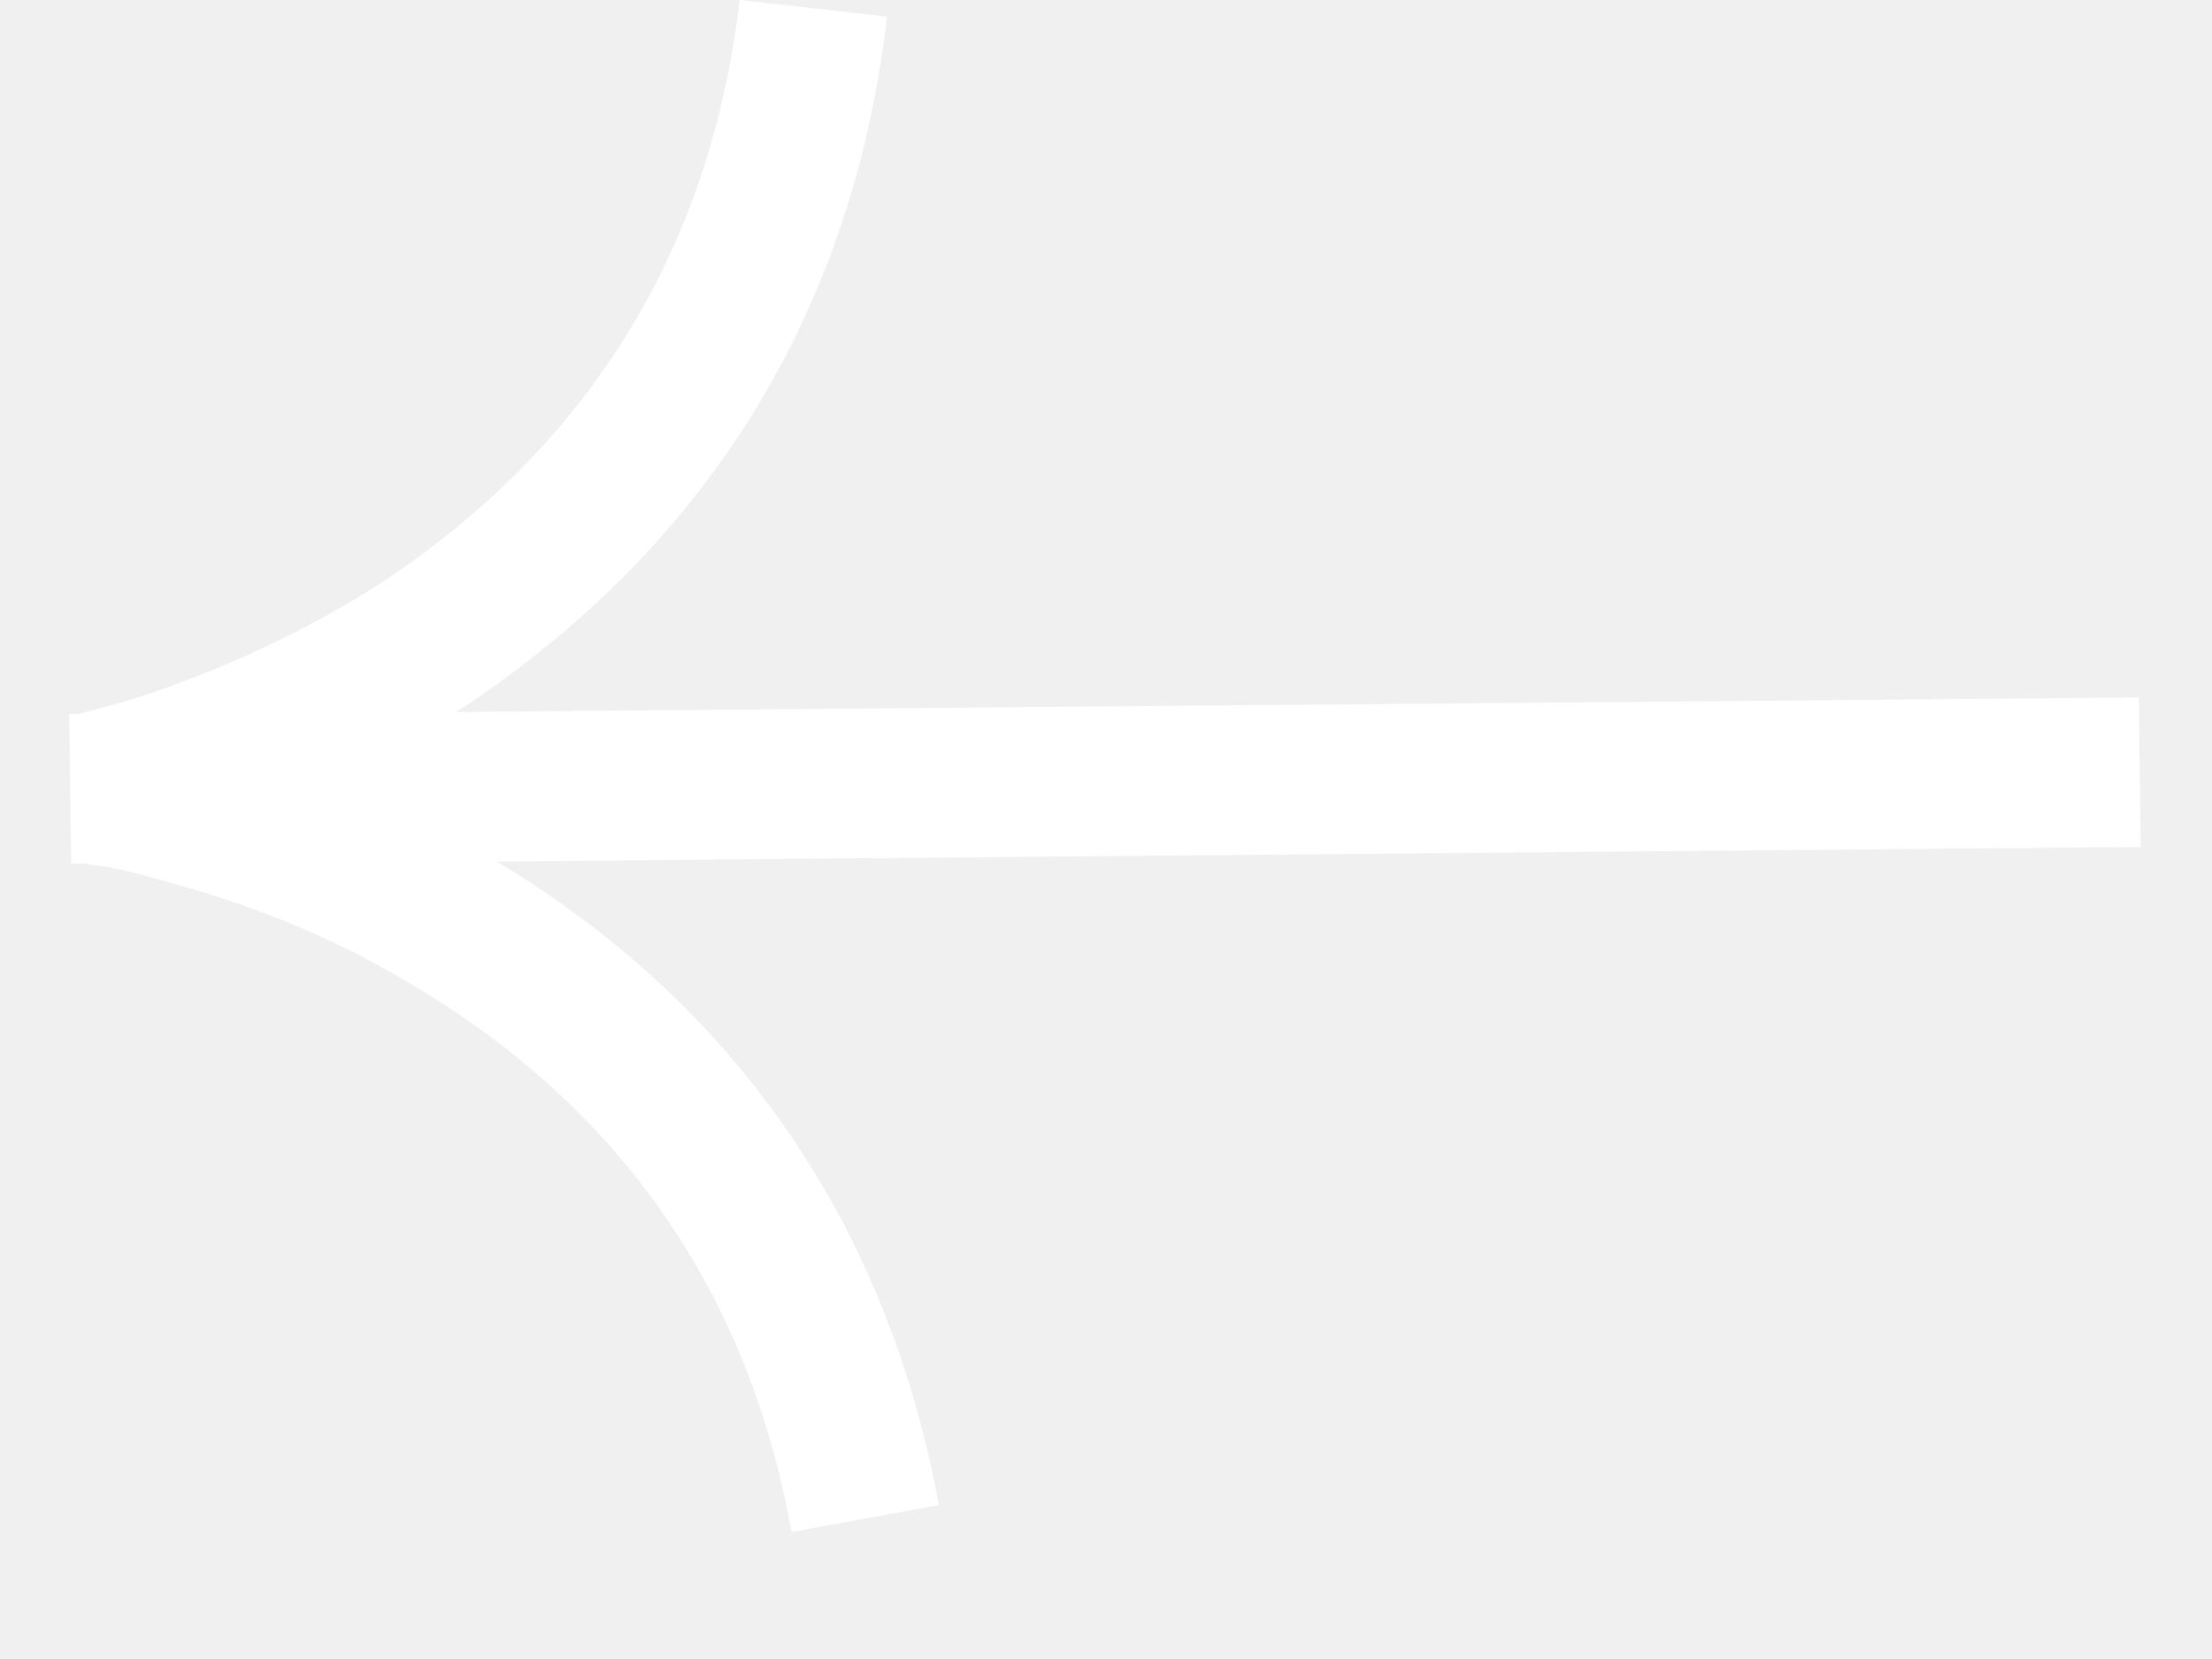
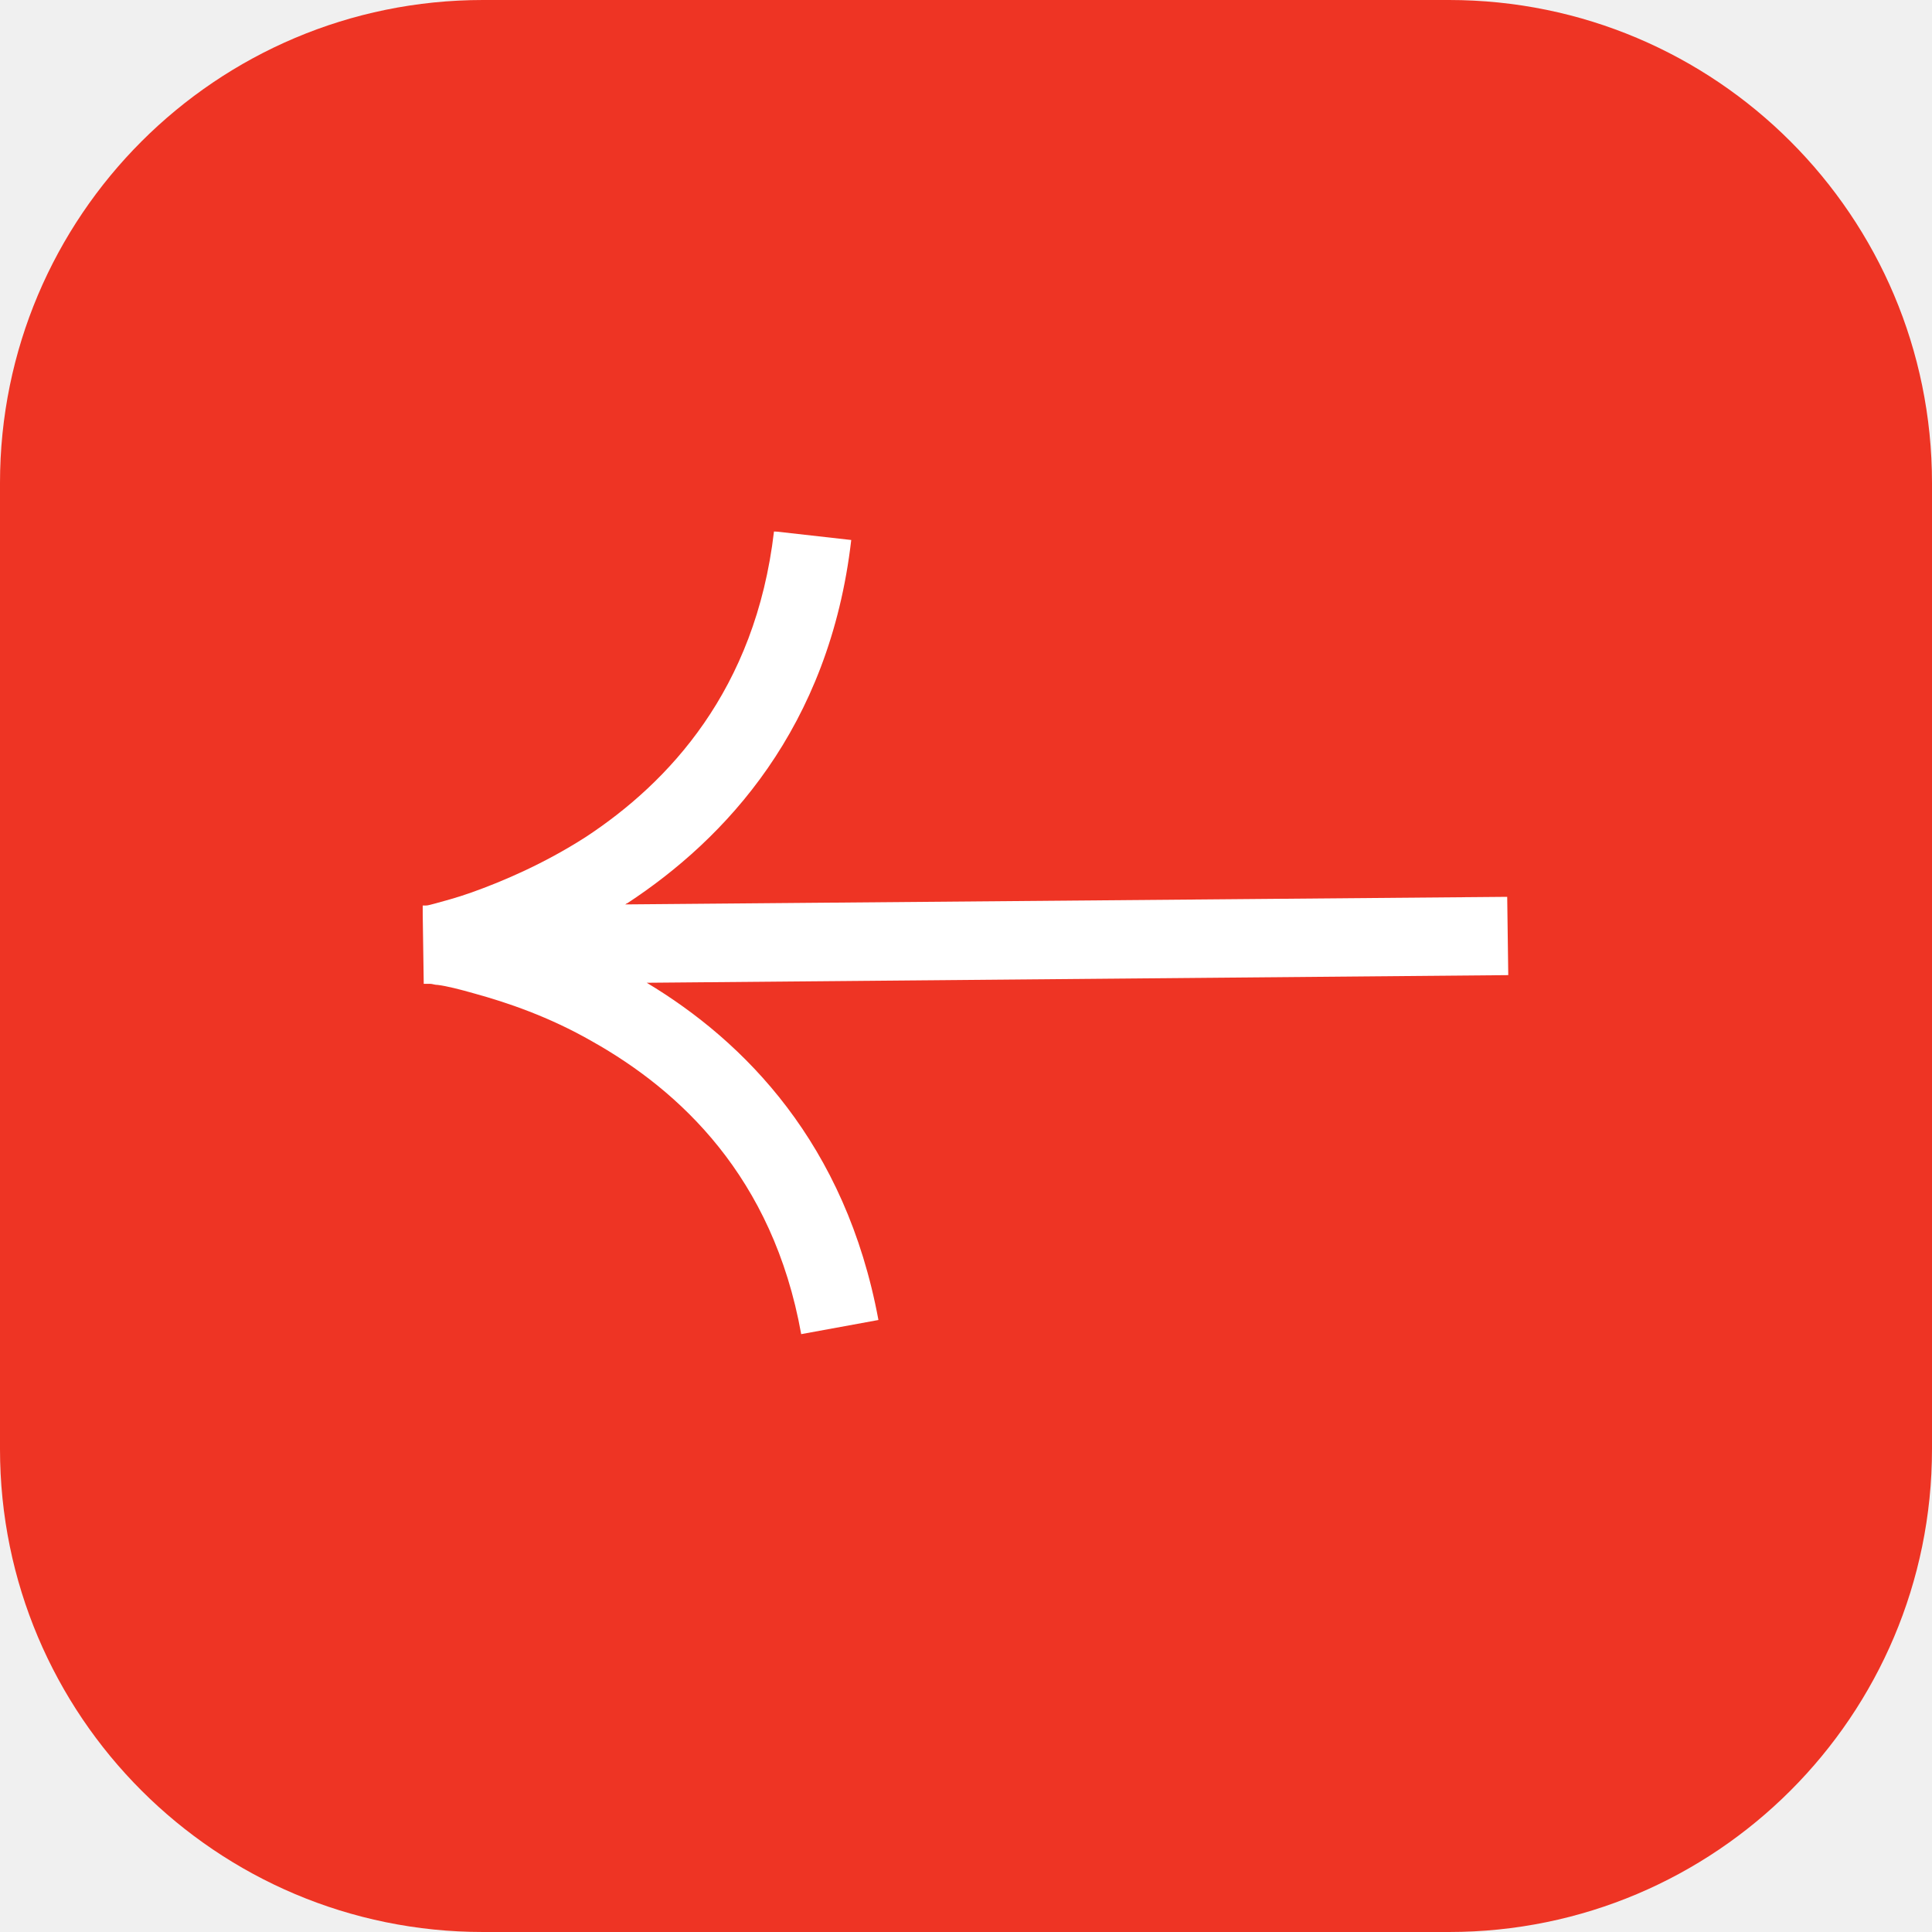
- <svg xmlns="http://www.w3.org/2000/svg" width="24" height="18" viewBox="0 0 24 18" fill="none">
-   <mask id="mask0_16_34482" style="mask-type:alpha" maskUnits="userSpaceOnUse" x="0" y="0" width="24" height="18">
-     <g clip-path="url(#clip0_16_34482)">
-       <g clip-path="url(#clip1_16_34482)">
-         <path d="M4.128 6.329C3.25 6.892 2.394 7.252 1.764 7.477C1.448 7.59 1.178 7.658 1.02 7.703C0.93 7.725 0.863 7.748 0.818 7.748C0.818 7.748 0.818 7.748 0.795 7.748H0.75C0.75 7.748 0.75 7.748 0.75 7.793L0.773 9.369H0.908C0.953 9.369 0.998 9.392 1.065 9.392C1.246 9.414 1.516 9.482 1.831 9.572C2.484 9.752 3.363 10.045 4.264 10.563C6.065 11.577 8.002 13.356 8.588 16.622L10.187 16.329C9.511 12.68 7.417 10.563 5.39 9.347L23.227 9.189L23.205 7.568L4.939 7.725C4.962 7.725 4.962 7.703 4.984 7.703C7.011 6.374 9.173 4.077 9.624 0.18L8.025 0C7.642 3.288 5.84 5.203 4.128 6.329Z" fill="black" />
+ <svg xmlns="http://www.w3.org/2000/svg" width="40" height="40" viewBox="0 0 40 40" fill="none">
+   <path d="M0 10C0 4.477 4.477 0 10 0H30C35.523 0 40 4.477 40 10V30C40 35.523 35.523 40 30 40H10C4.477 40 0 35.523 0 30V10Z" fill="#EE3424" />
+   <mask id="mask0_16_34481" style="mask-type:alpha" maskUnits="userSpaceOnUse" x="8" y="11" width="24" height="18">
+     <g clip-path="url(#clip0_16_34481)">
+       <g clip-path="url(#clip1_16_34481)">
+         <path d="M12.128 17.329C11.25 17.892 10.394 18.252 9.764 18.477C9.448 18.59 9.178 18.658 9.02 18.703C8.93 18.725 8.863 18.748 8.818 18.748C8.818 18.748 8.818 18.748 8.795 18.748H8.75C8.75 18.748 8.75 18.748 8.75 18.793L8.773 20.369H8.908C8.953 20.369 8.998 20.392 9.065 20.392C9.245 20.414 9.516 20.482 9.831 20.572C10.484 20.752 11.363 21.045 12.264 21.563C14.065 22.577 16.002 24.356 16.588 27.622L18.187 27.329C17.511 23.68 15.417 21.563 13.39 20.347L31.227 20.189L31.205 18.568L12.939 18.725C12.962 18.725 12.962 18.703 12.984 18.703C15.011 17.374 17.173 15.077 17.624 11.18L16.025 11C15.642 14.288 13.84 16.203 12.128 17.329Z" fill="black" />
      </g>
    </g>
  </mask>
-   <g mask="url(#mask0_16_34482)">
-     <rect x="0.75" width="22.5" height="18" fill="white" />
+   <g mask="url(#mask0_16_34481)">
+     <rect x="8.75" y="11" width="22.5" height="18" fill="white" />
  </g>
  <defs>
-     <clipPath id="clip0_16_34482">
-       <rect width="22.5" height="18" fill="white" transform="translate(0.75)" />
+     <clipPath id="clip0_16_34481">
+       <rect width="22.5" height="18" fill="white" transform="translate(8.75 11)" />
    </clipPath>
-     <clipPath id="clip1_16_34482">
-       <rect width="22.5" height="16.622" fill="white" transform="translate(0.75)" />
+     <clipPath id="clip1_16_34481">
+       <rect width="22.5" height="16.622" fill="white" transform="translate(8.75 11)" />
    </clipPath>
  </defs>
</svg>
